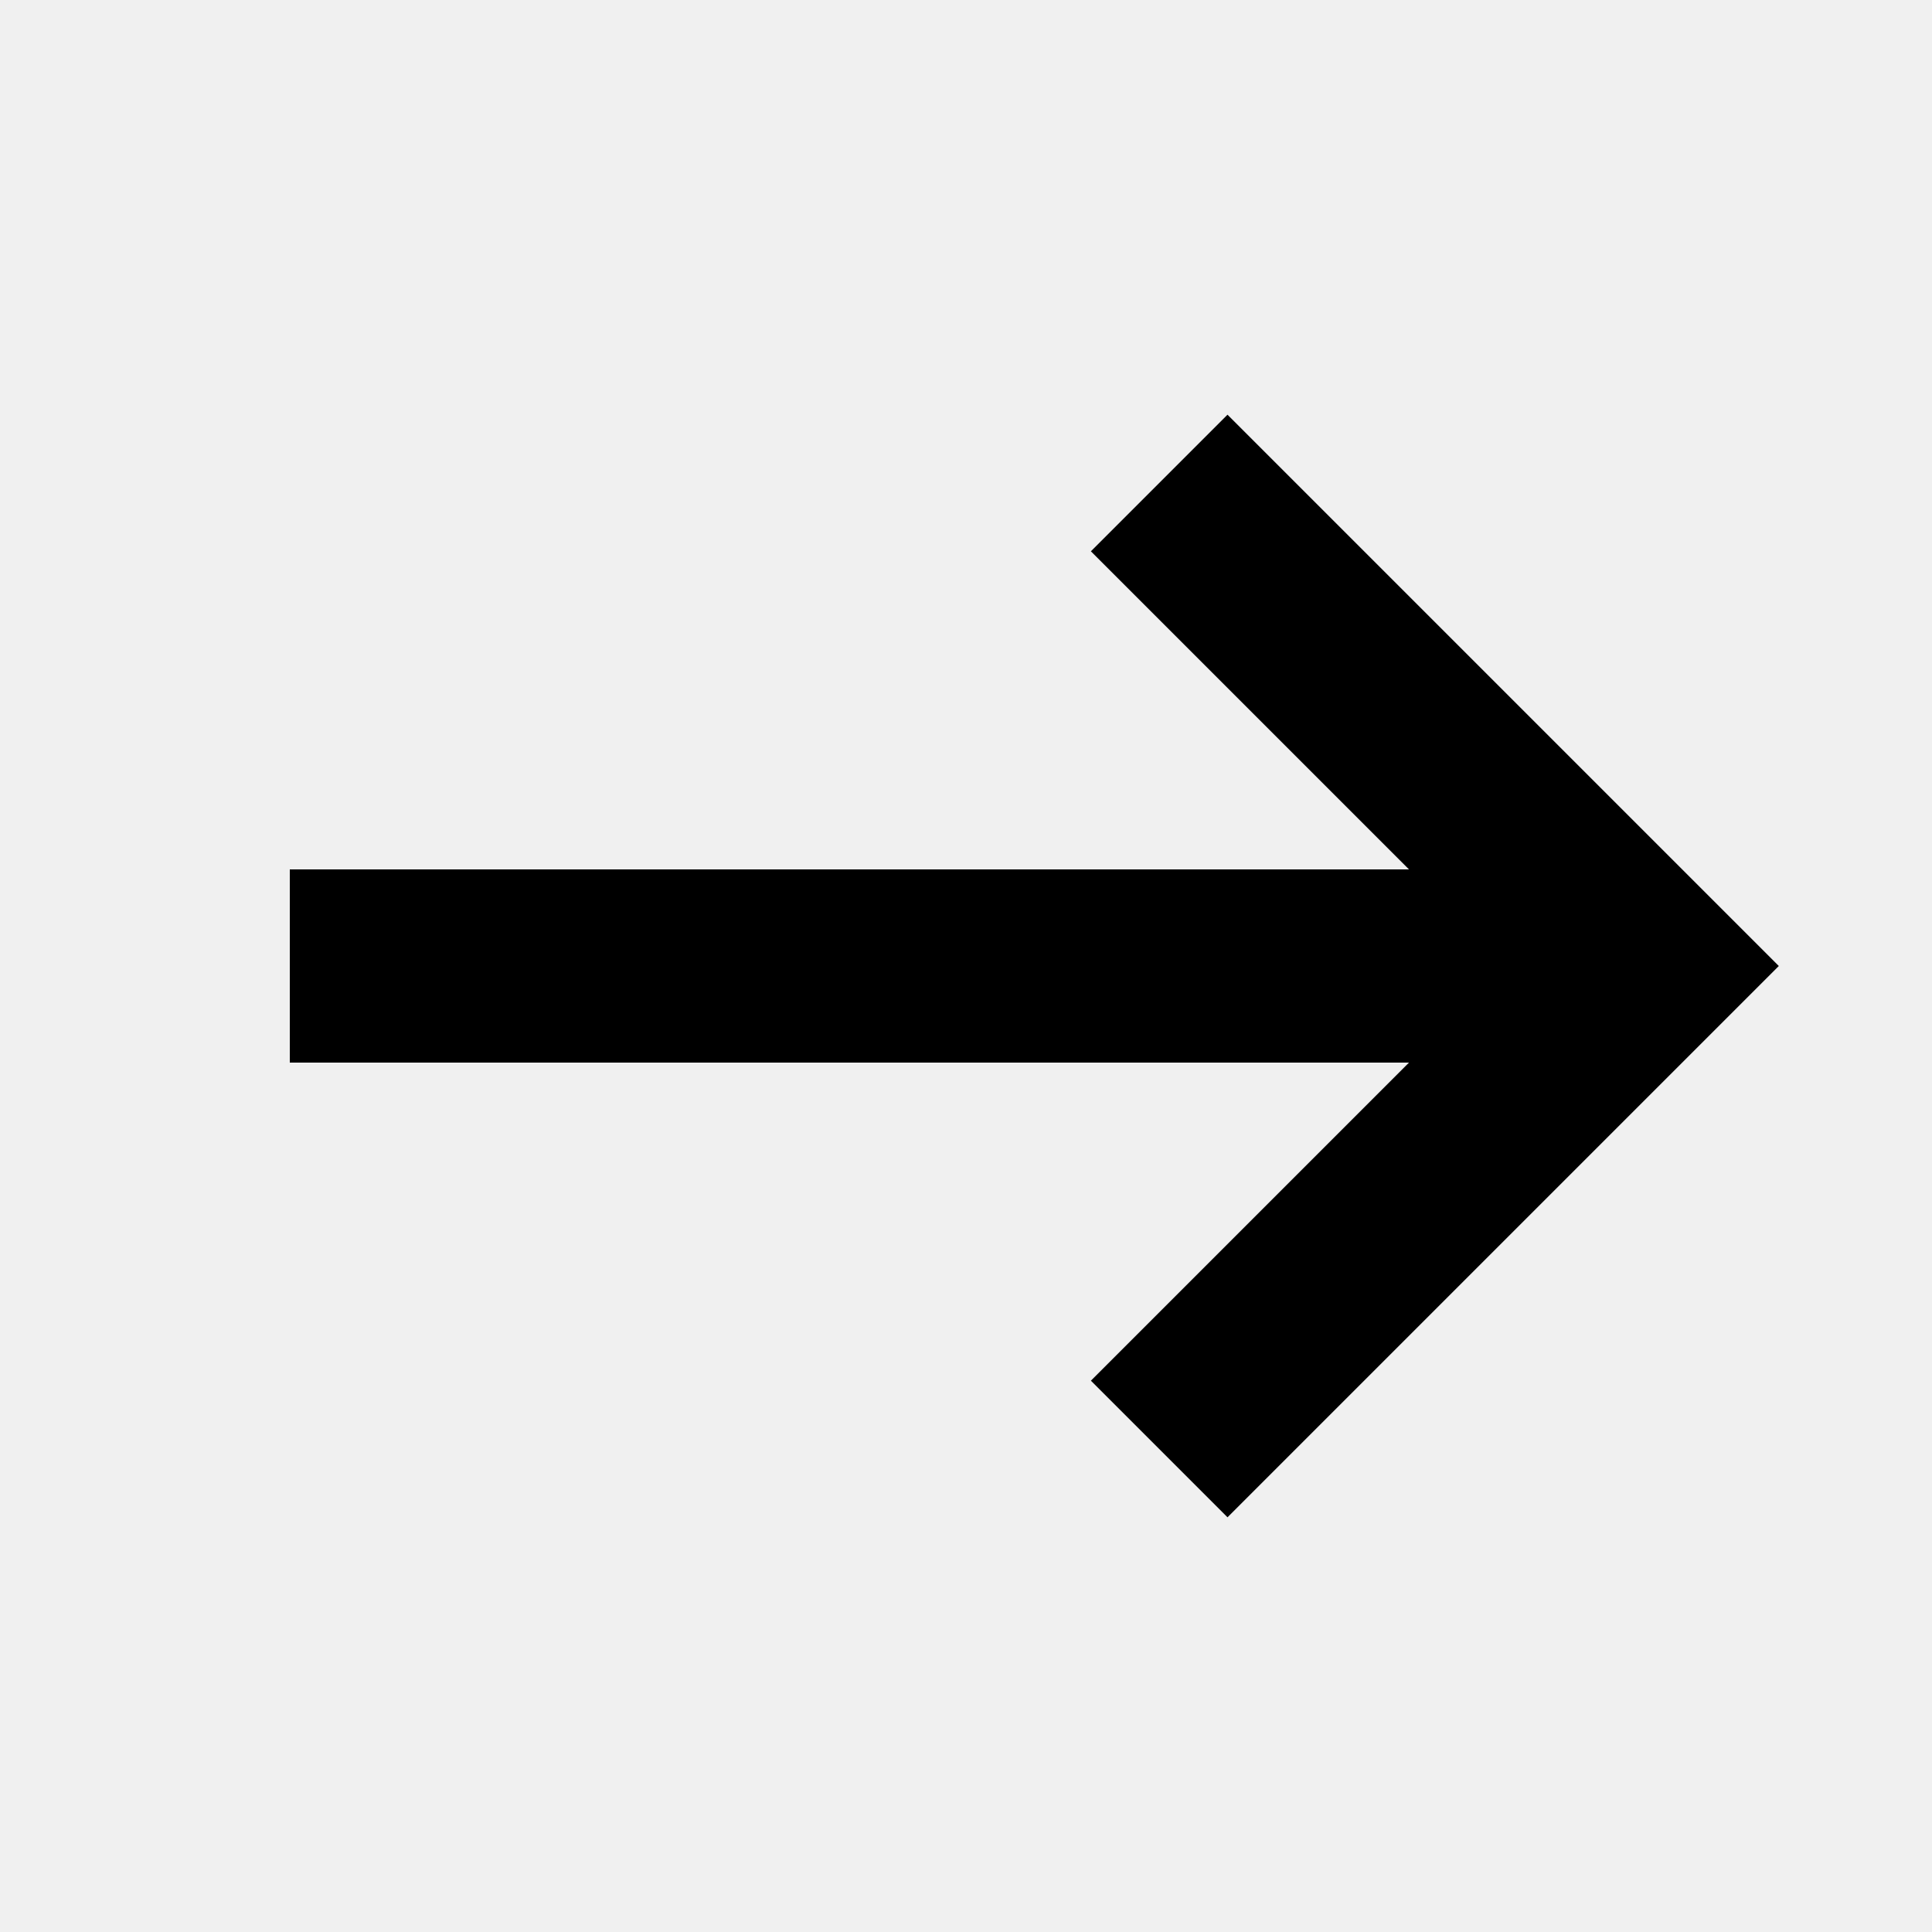
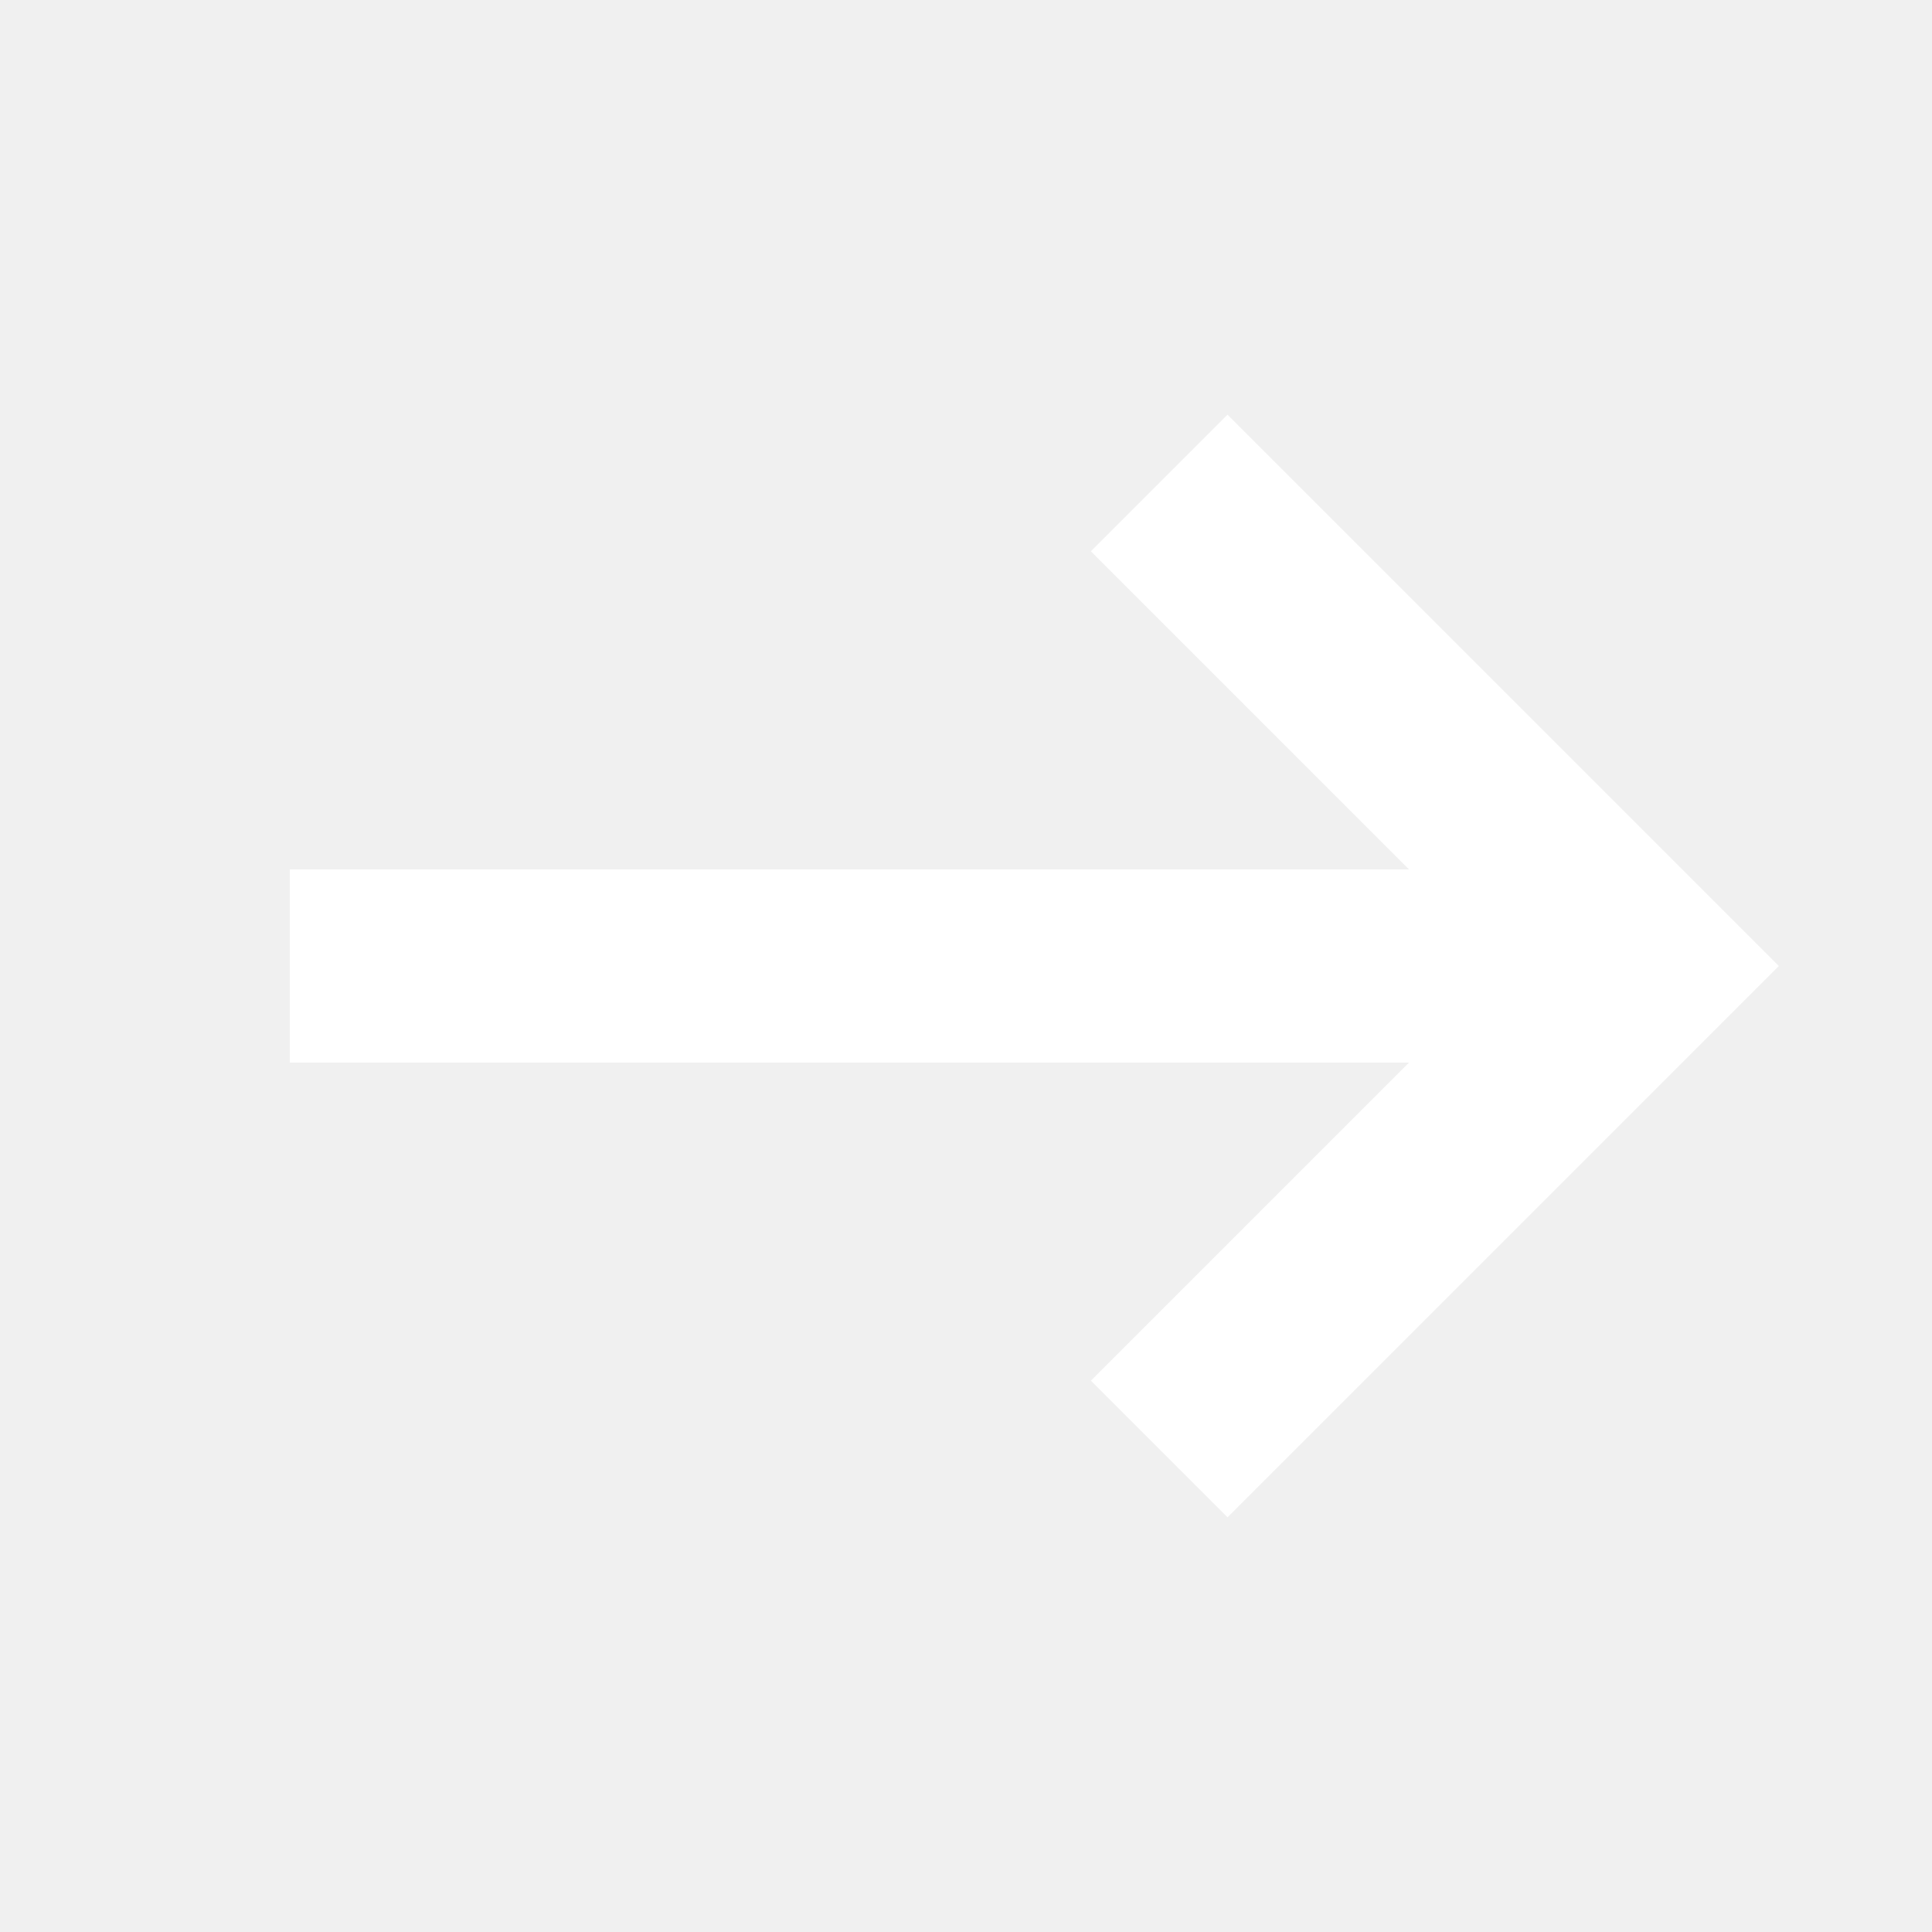
<svg xmlns="http://www.w3.org/2000/svg" width="200" height="200">
-   <path d="M120,50 L170,100 L120,150" fill="none" style="stroke:black;stroke-width:20" />
-   <line x1="30" y1="100" x2="170" y2="100" style="stroke:black;stroke-width:20" />
+   <path d="M120,50 L170,100 L120,150" style="fill:none;stroke:white;stroke-width:20" />
+   <line x1="30" y1="100" x2="170" y2="100" style="stroke:white;stroke-width:20" />
</svg>
